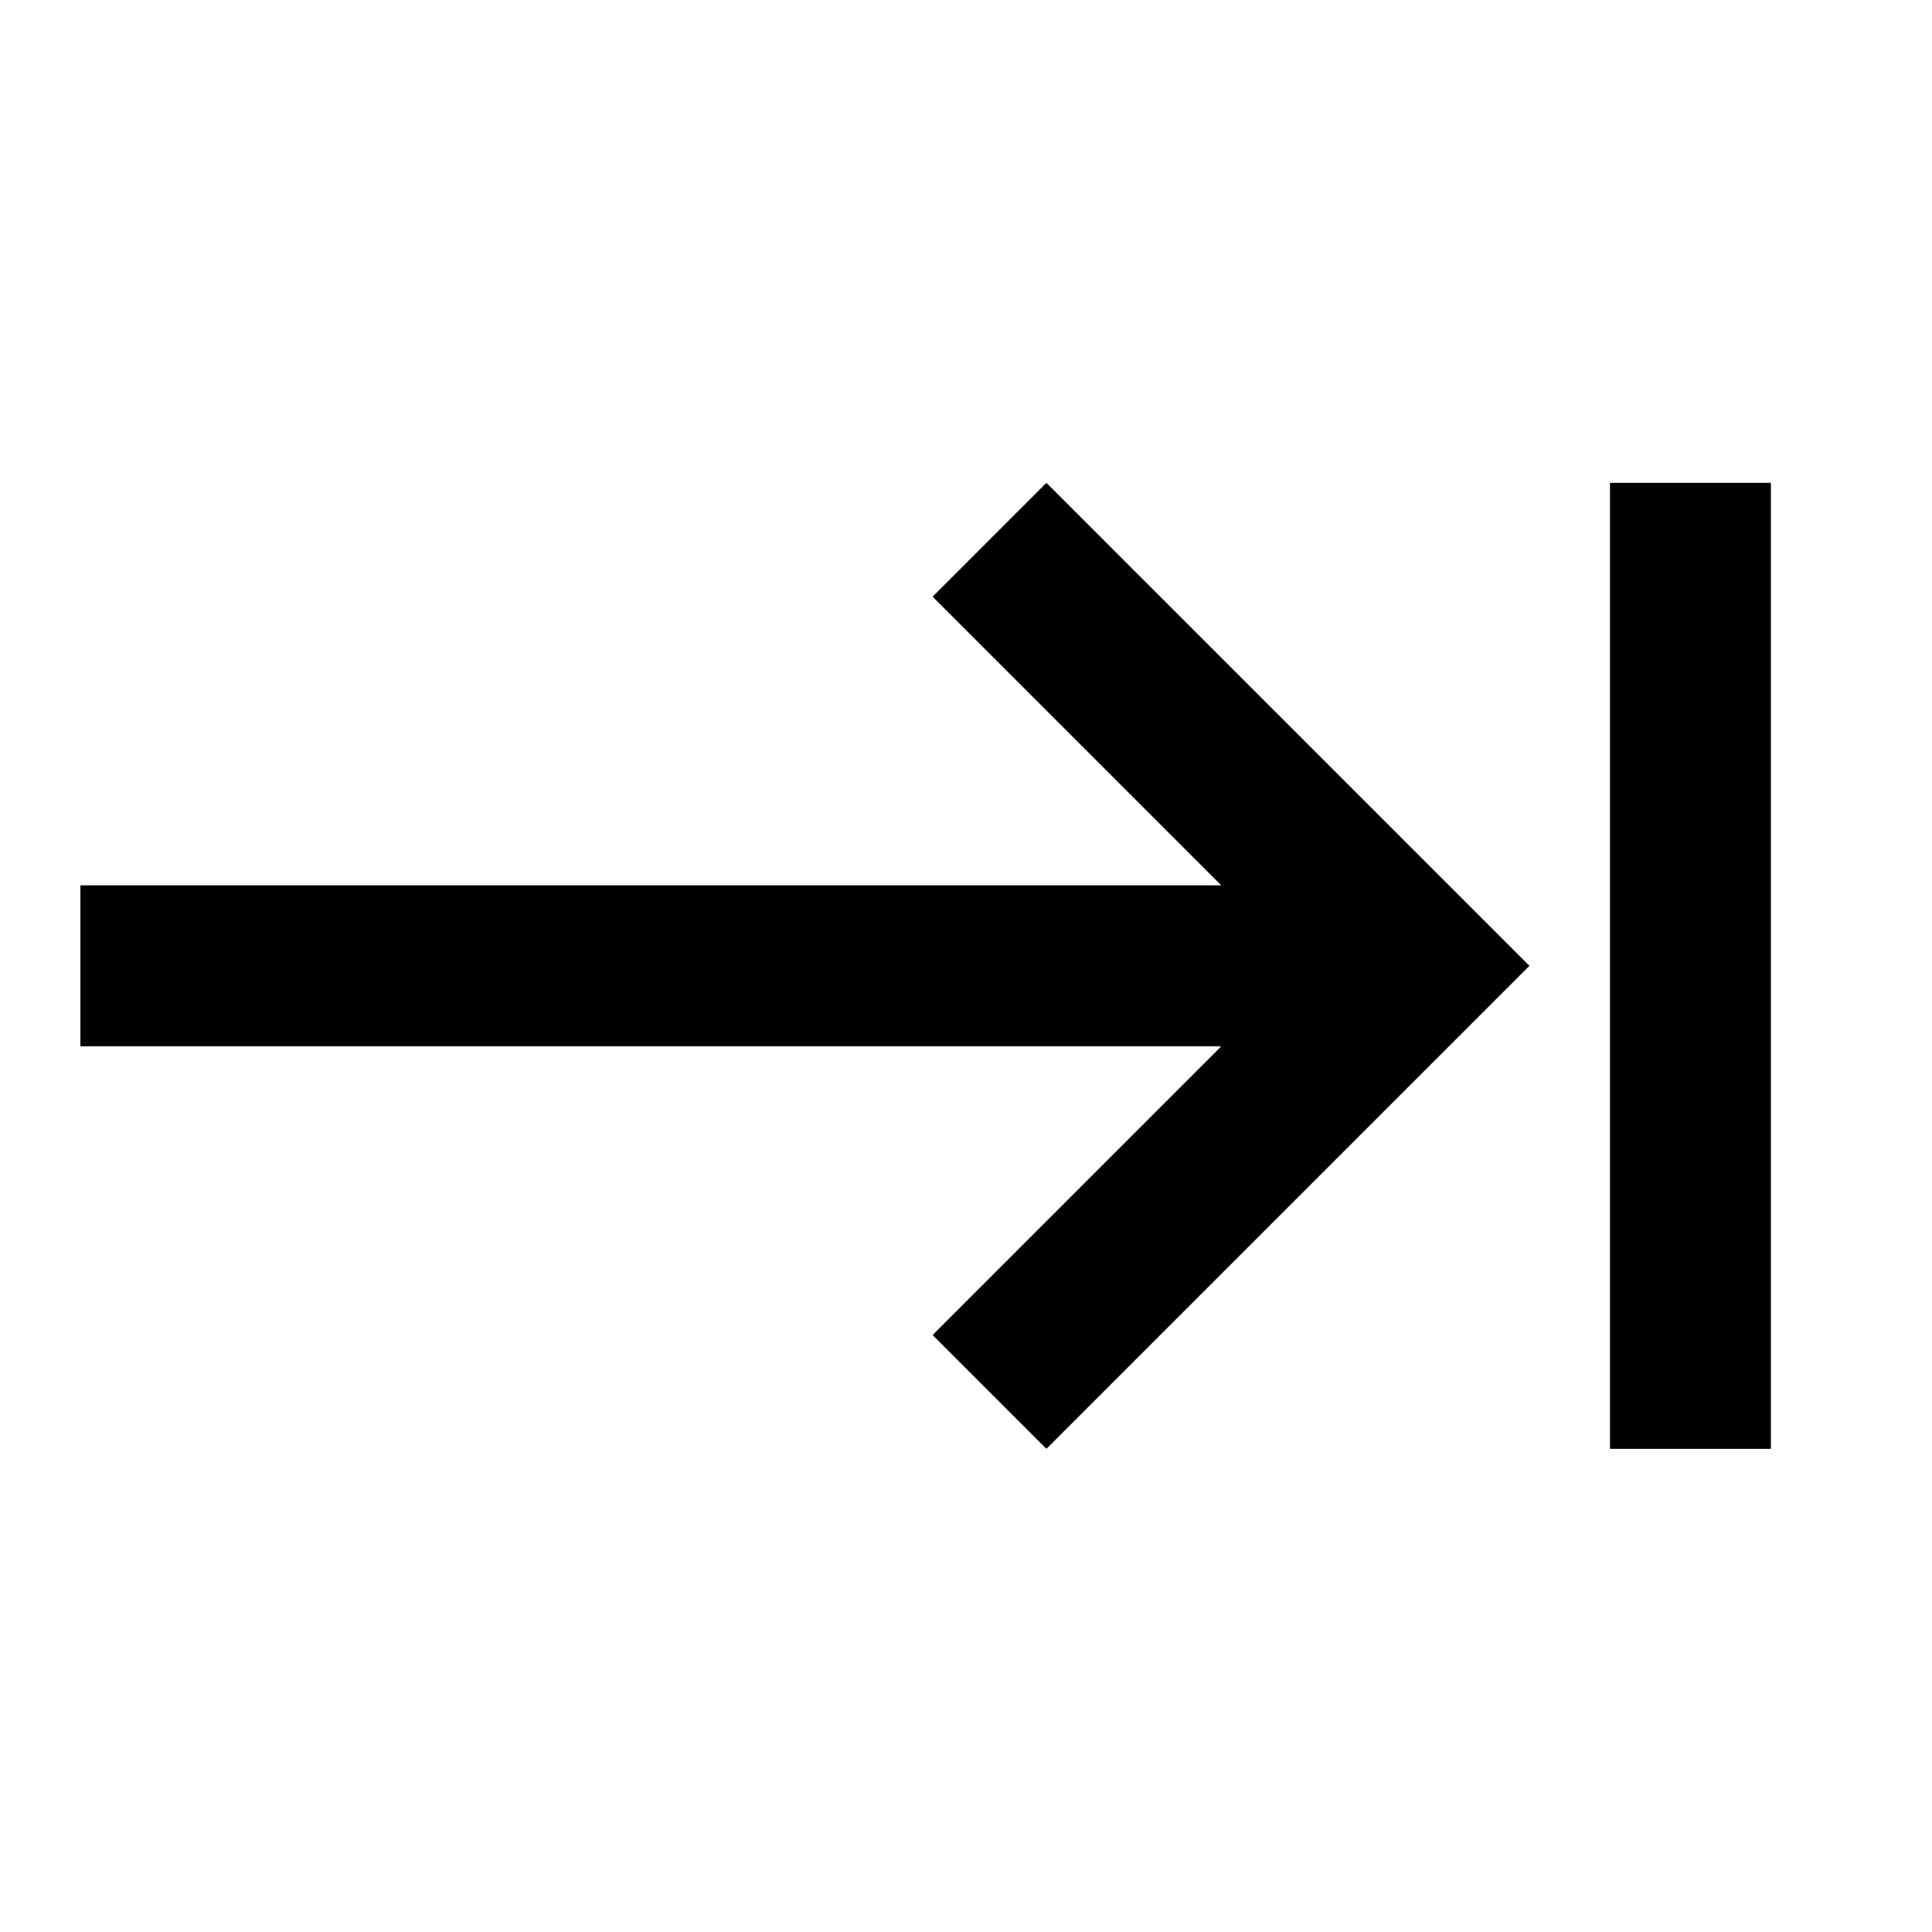
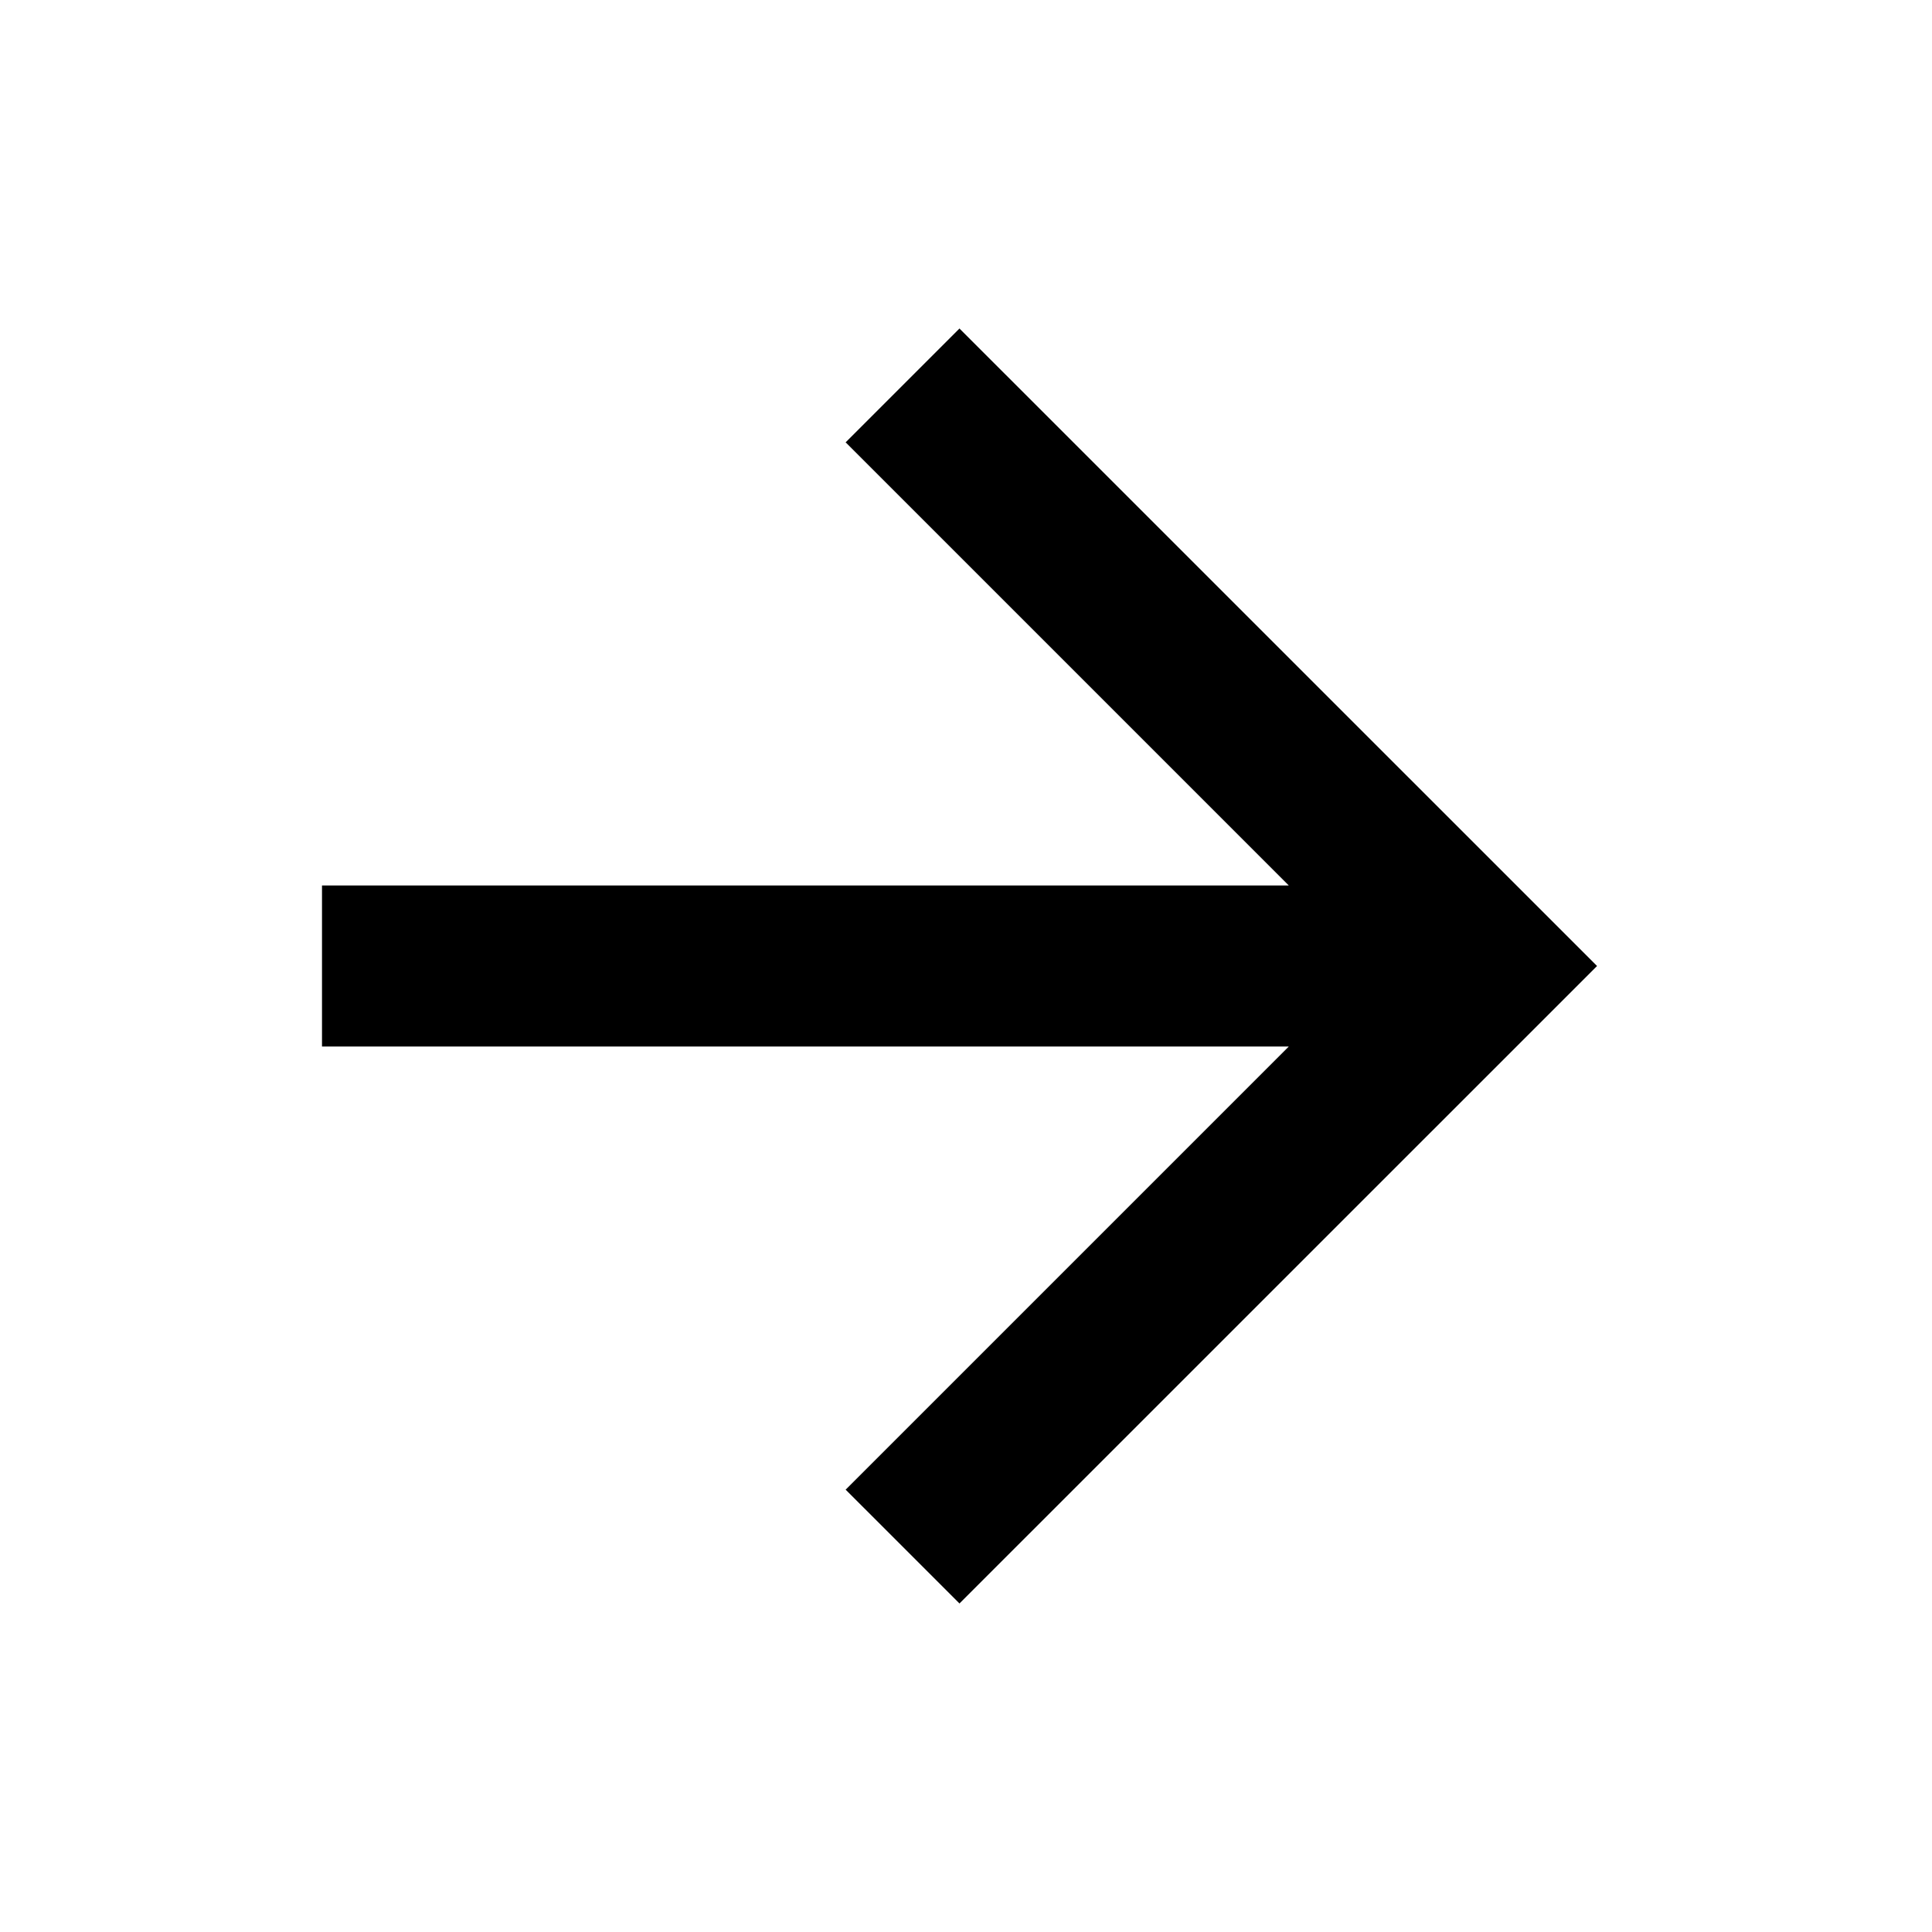
<svg xmlns="http://www.w3.org/2000/svg" version="1.1" baseProfile="full" width="24" height="24" viewBox="0 0 24.00 24.00" enable-background="new 0 0 24.00 24.00" xml:space="preserve">
-   <path fill="#000000" fill-opacity="1" stroke-width="0.2" stroke-linejoin="round" d="M 19.999,17.998L 21.999,17.998L 21.999,5.998L 19.999,5.998M 11.585,7.412L 15.171,10.998L 0.999,10.998L 0.999,12.998L 15.171,12.998L 11.585,16.584L 12.999,17.998L 18.999,11.998L 12.999,5.998L 11.585,7.412 Z " />
+   <path fill="#000000" fill-opacity="1" stroke-width="0.2" stroke-linejoin="round" d="M 4,11L 4,13L 16.01,13L 10.505,18.505L 11.919,19.919L 19.839,12L 11.919,4.081L 10.505,5.495L 16.01,11L 4,11 Z " />
</svg>
